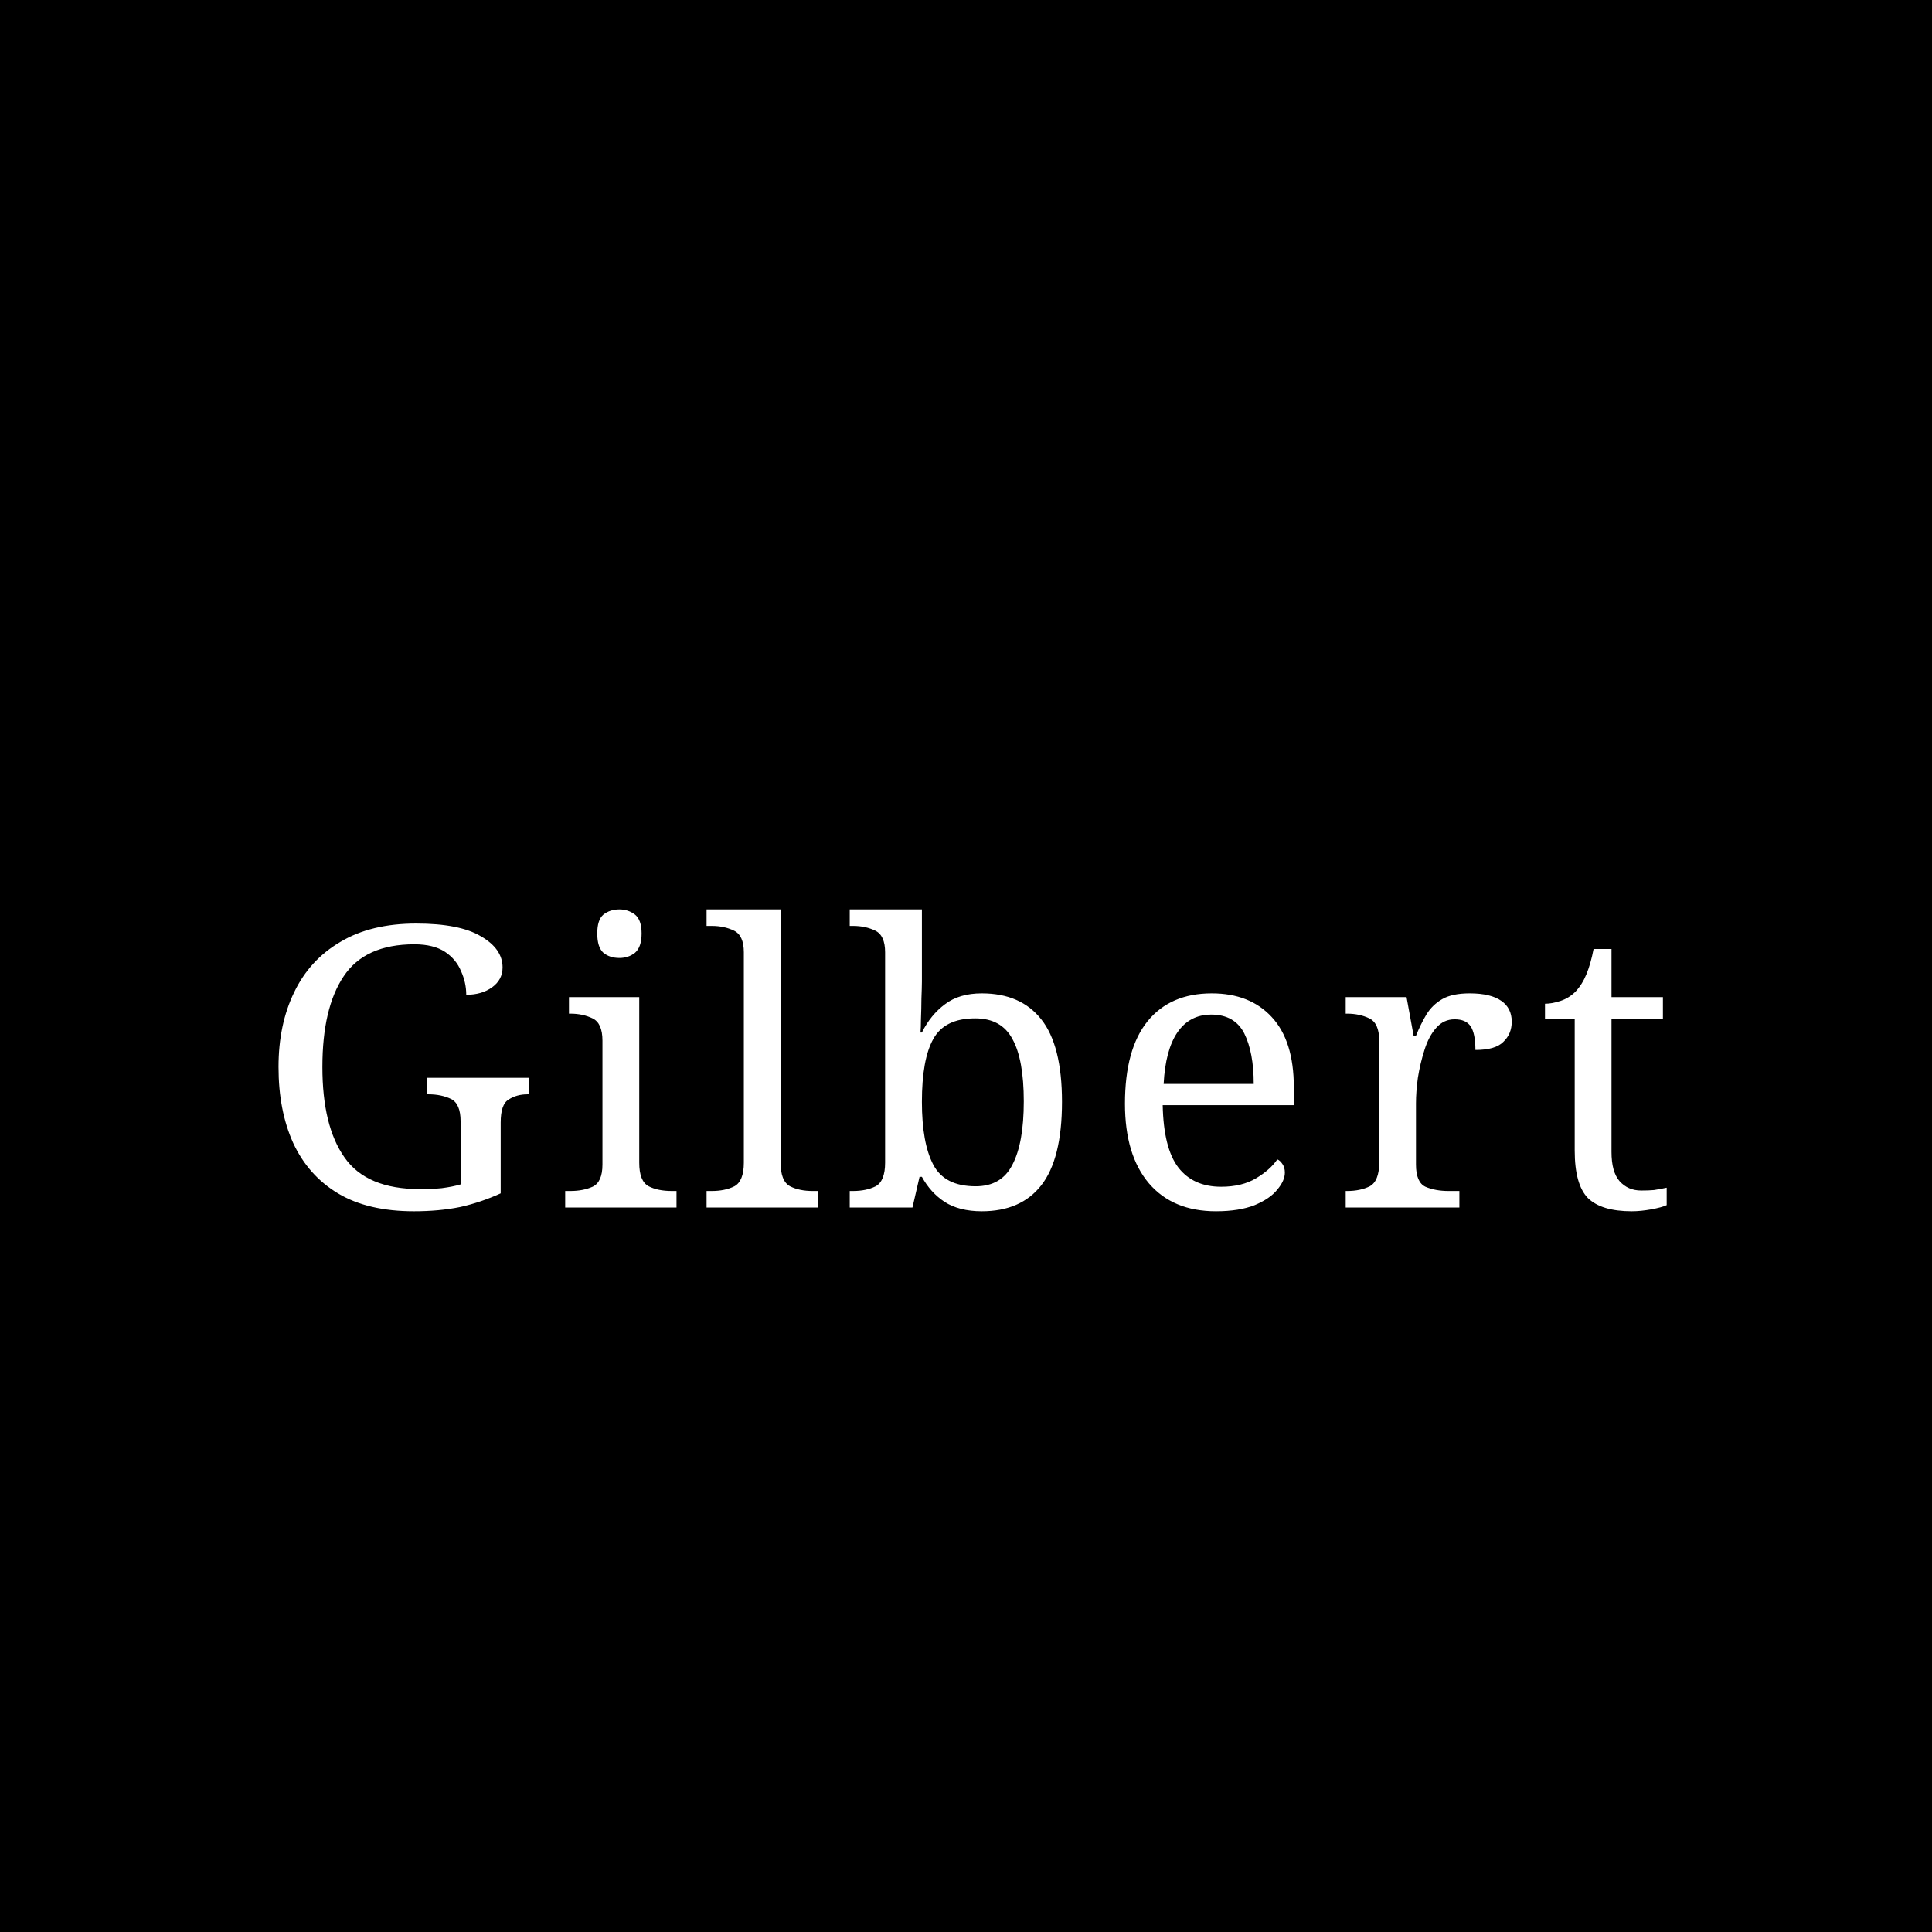
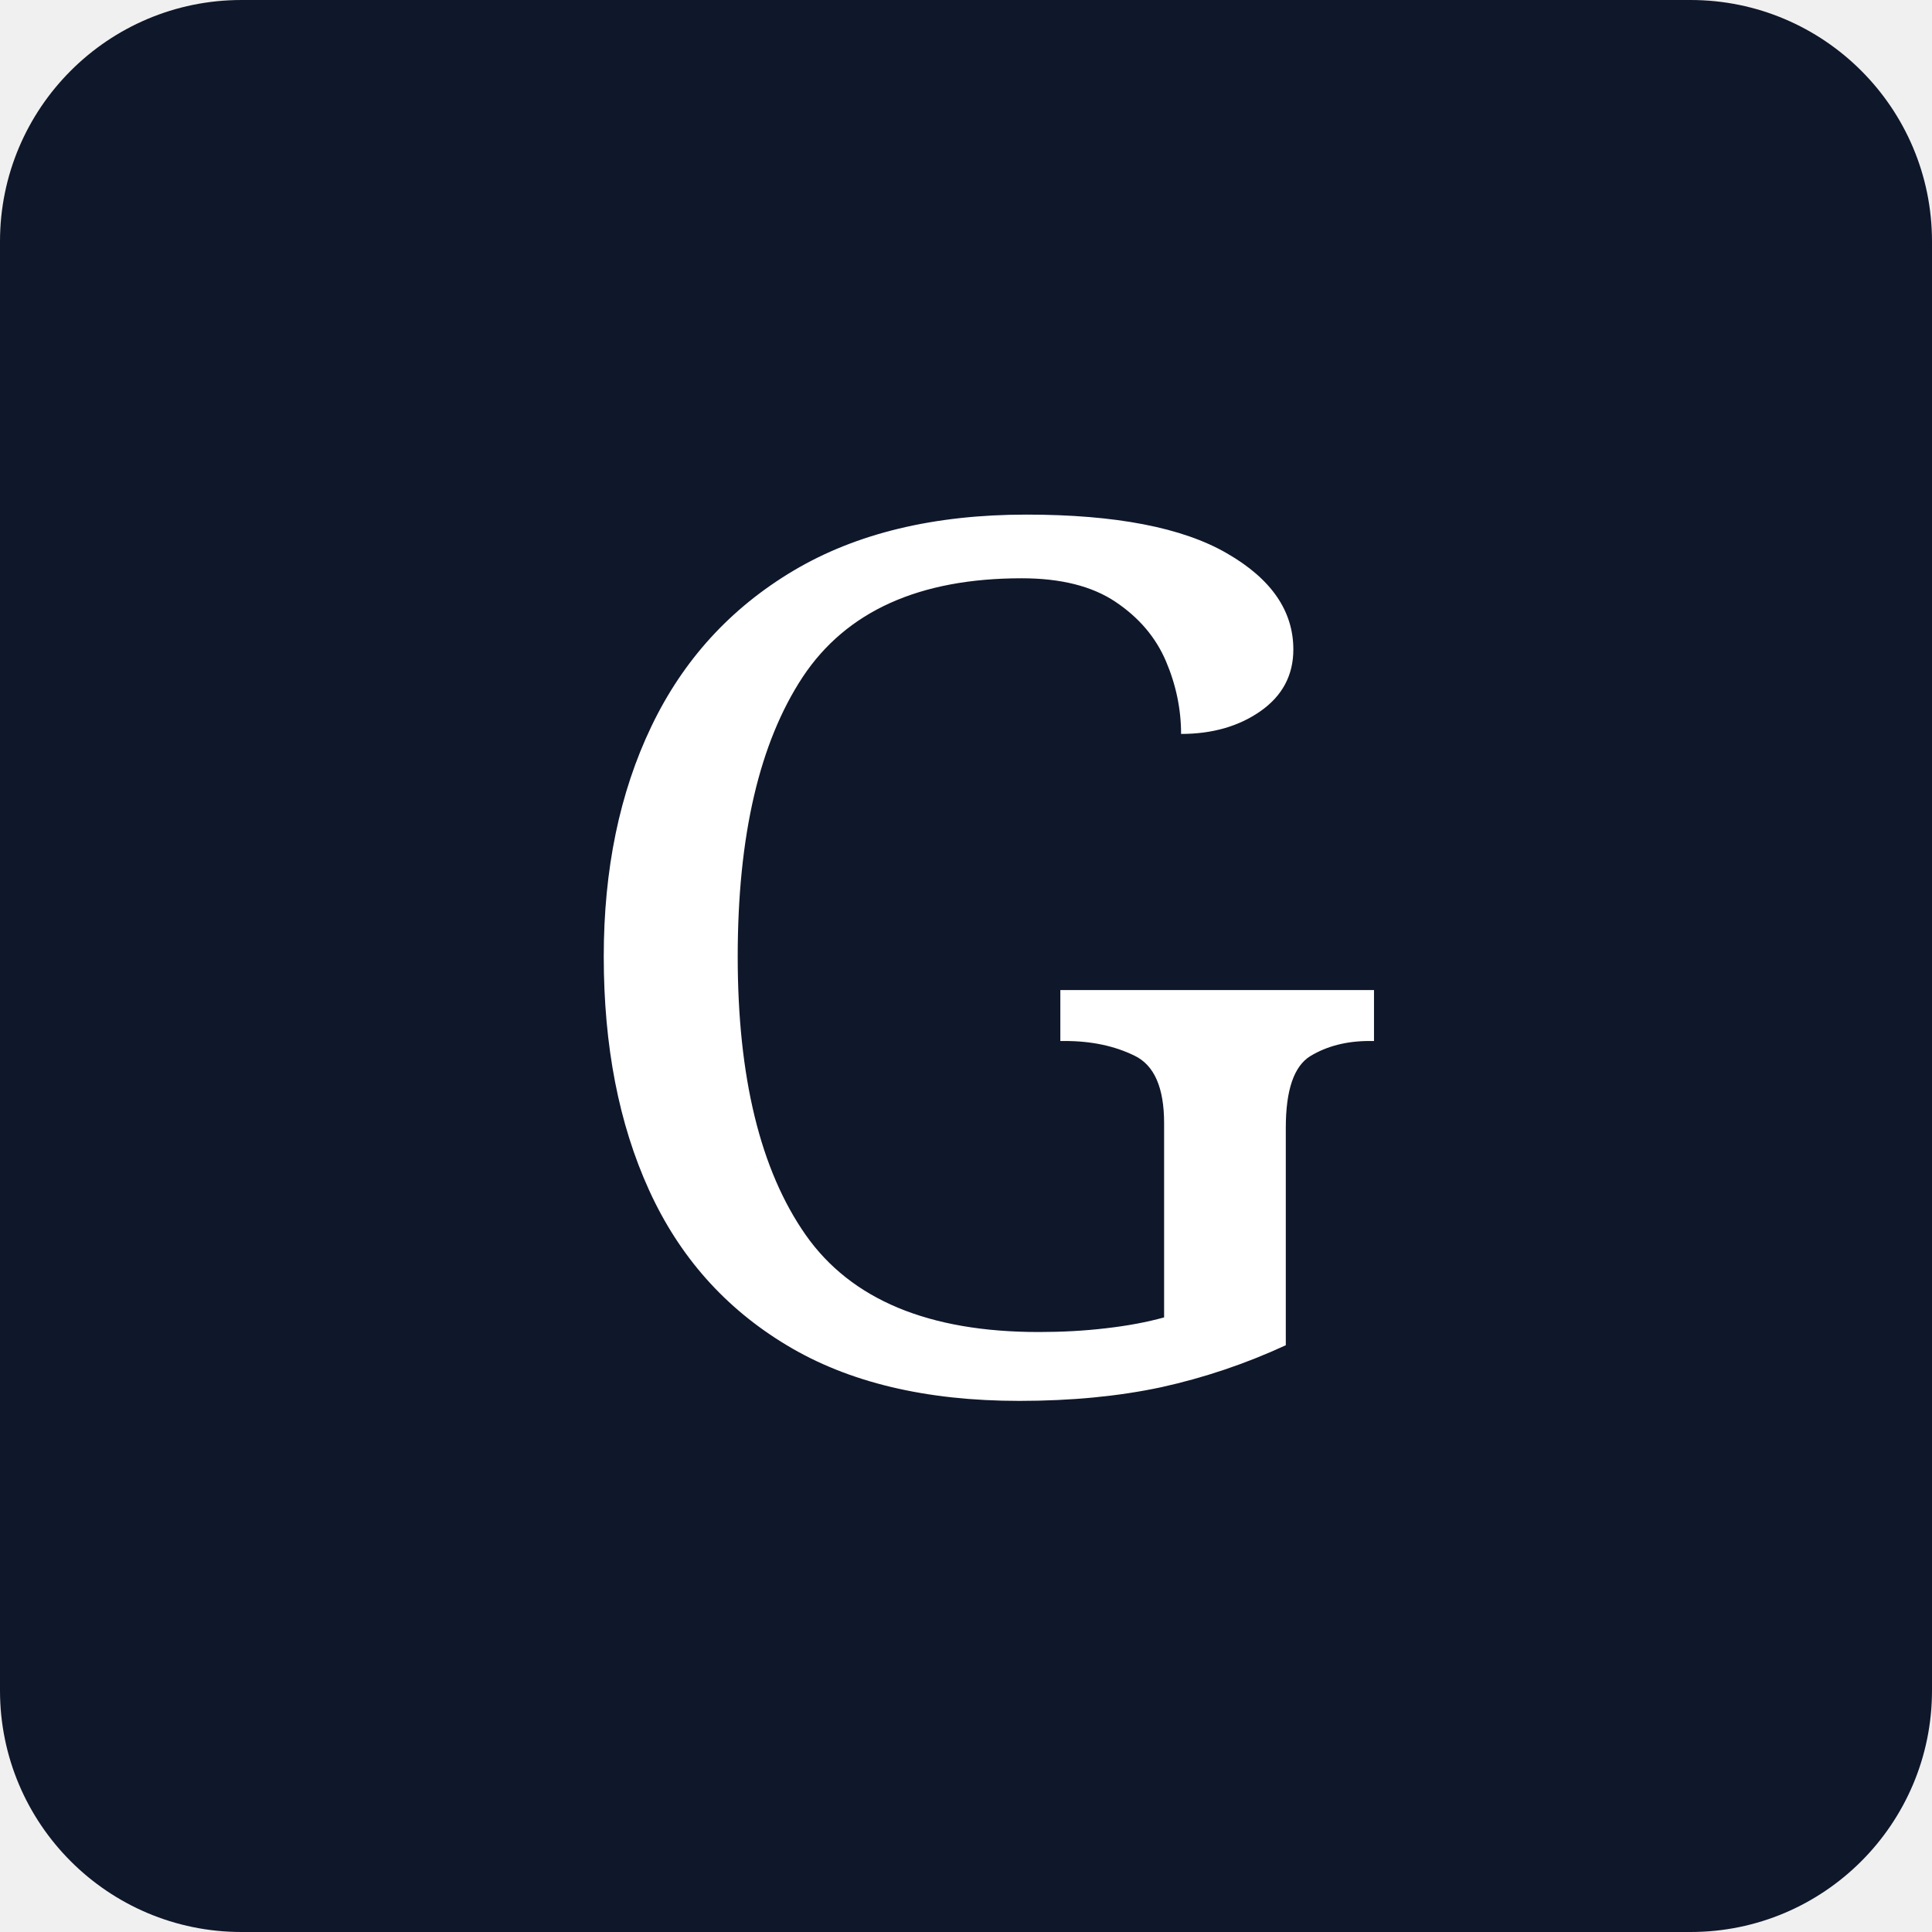
<svg xmlns="http://www.w3.org/2000/svg" viewBox="0 0 64 64" role="img" aria-label="Gilbert Webdesign">
-   <rect width="64" height="64" fill="#000000" />
-   <text x="32" y="40" text-anchor="middle" fill="#ffffff" font-family="Cormorant Garamond, Georgia, serif" font-size="13" font-weight="300" letter-spacing="0.65">Gilbert</text>
+   <rect width="64" height="64" rx="8" fill="#0f172a" />
+   <text x="32" y="46" text-anchor="middle" fill="#ffffff" font-family="Georgia, serif" font-size="40" font-weight="400">G</text>
</svg>
